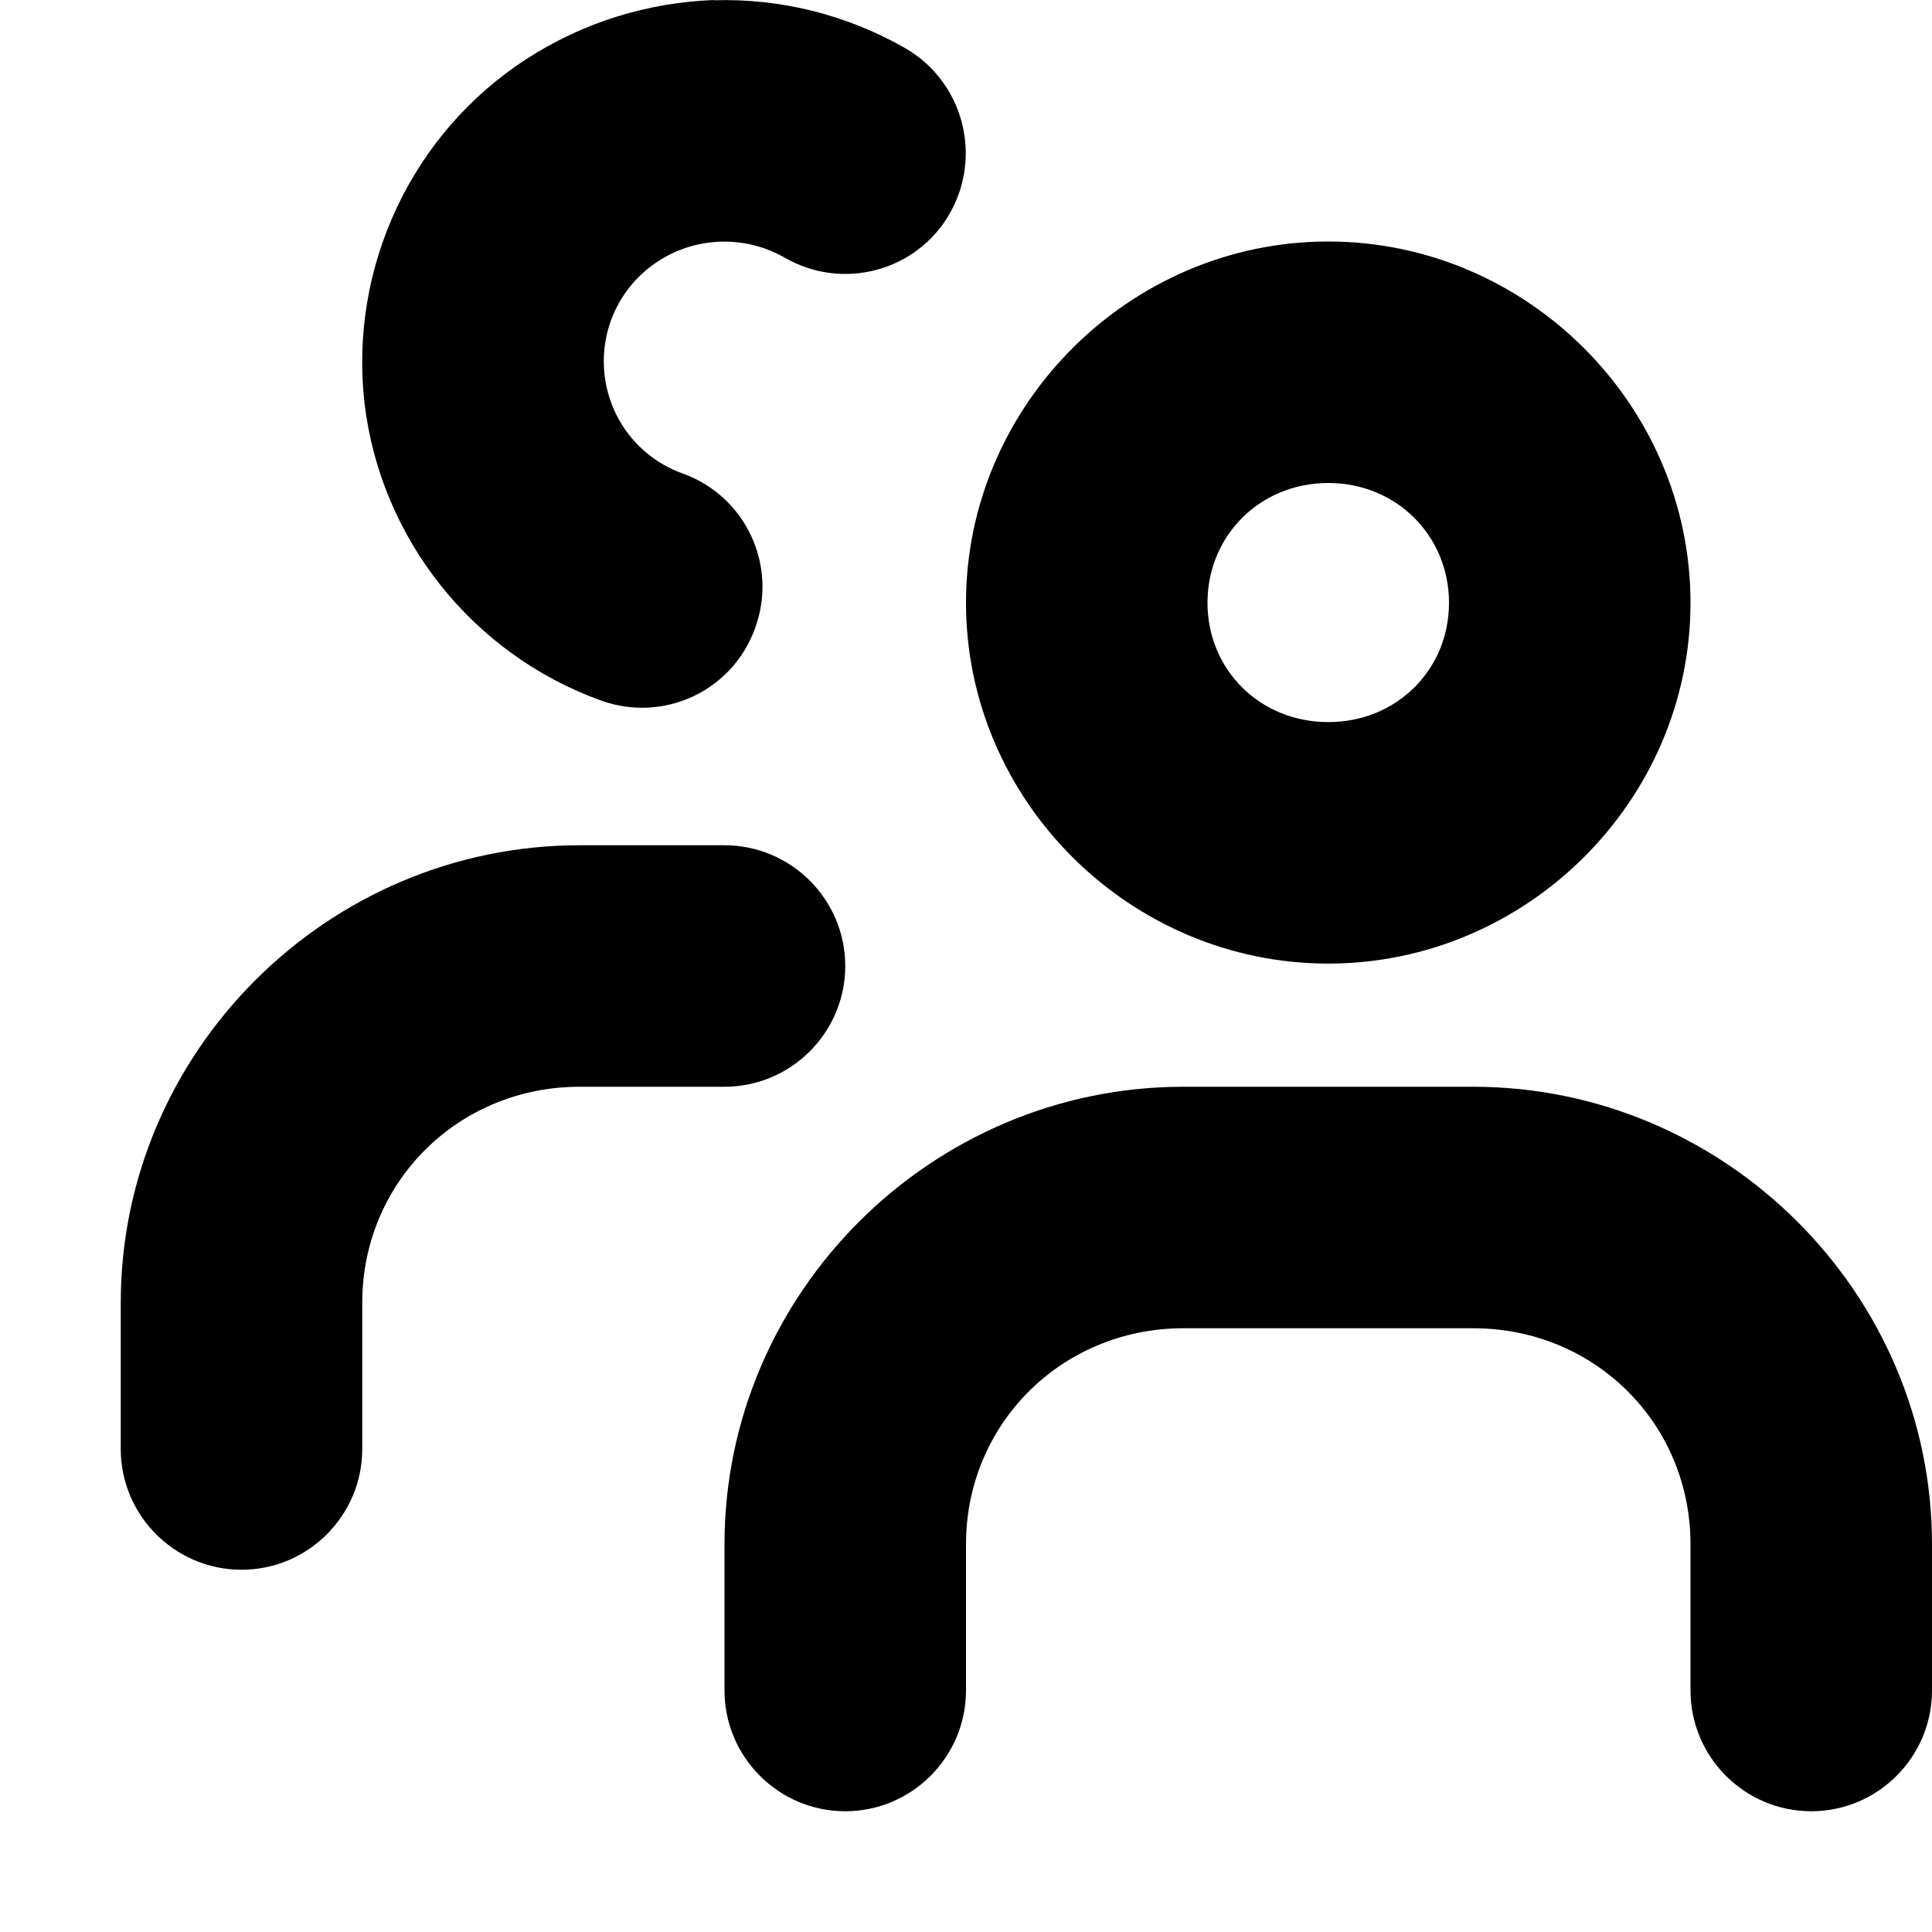
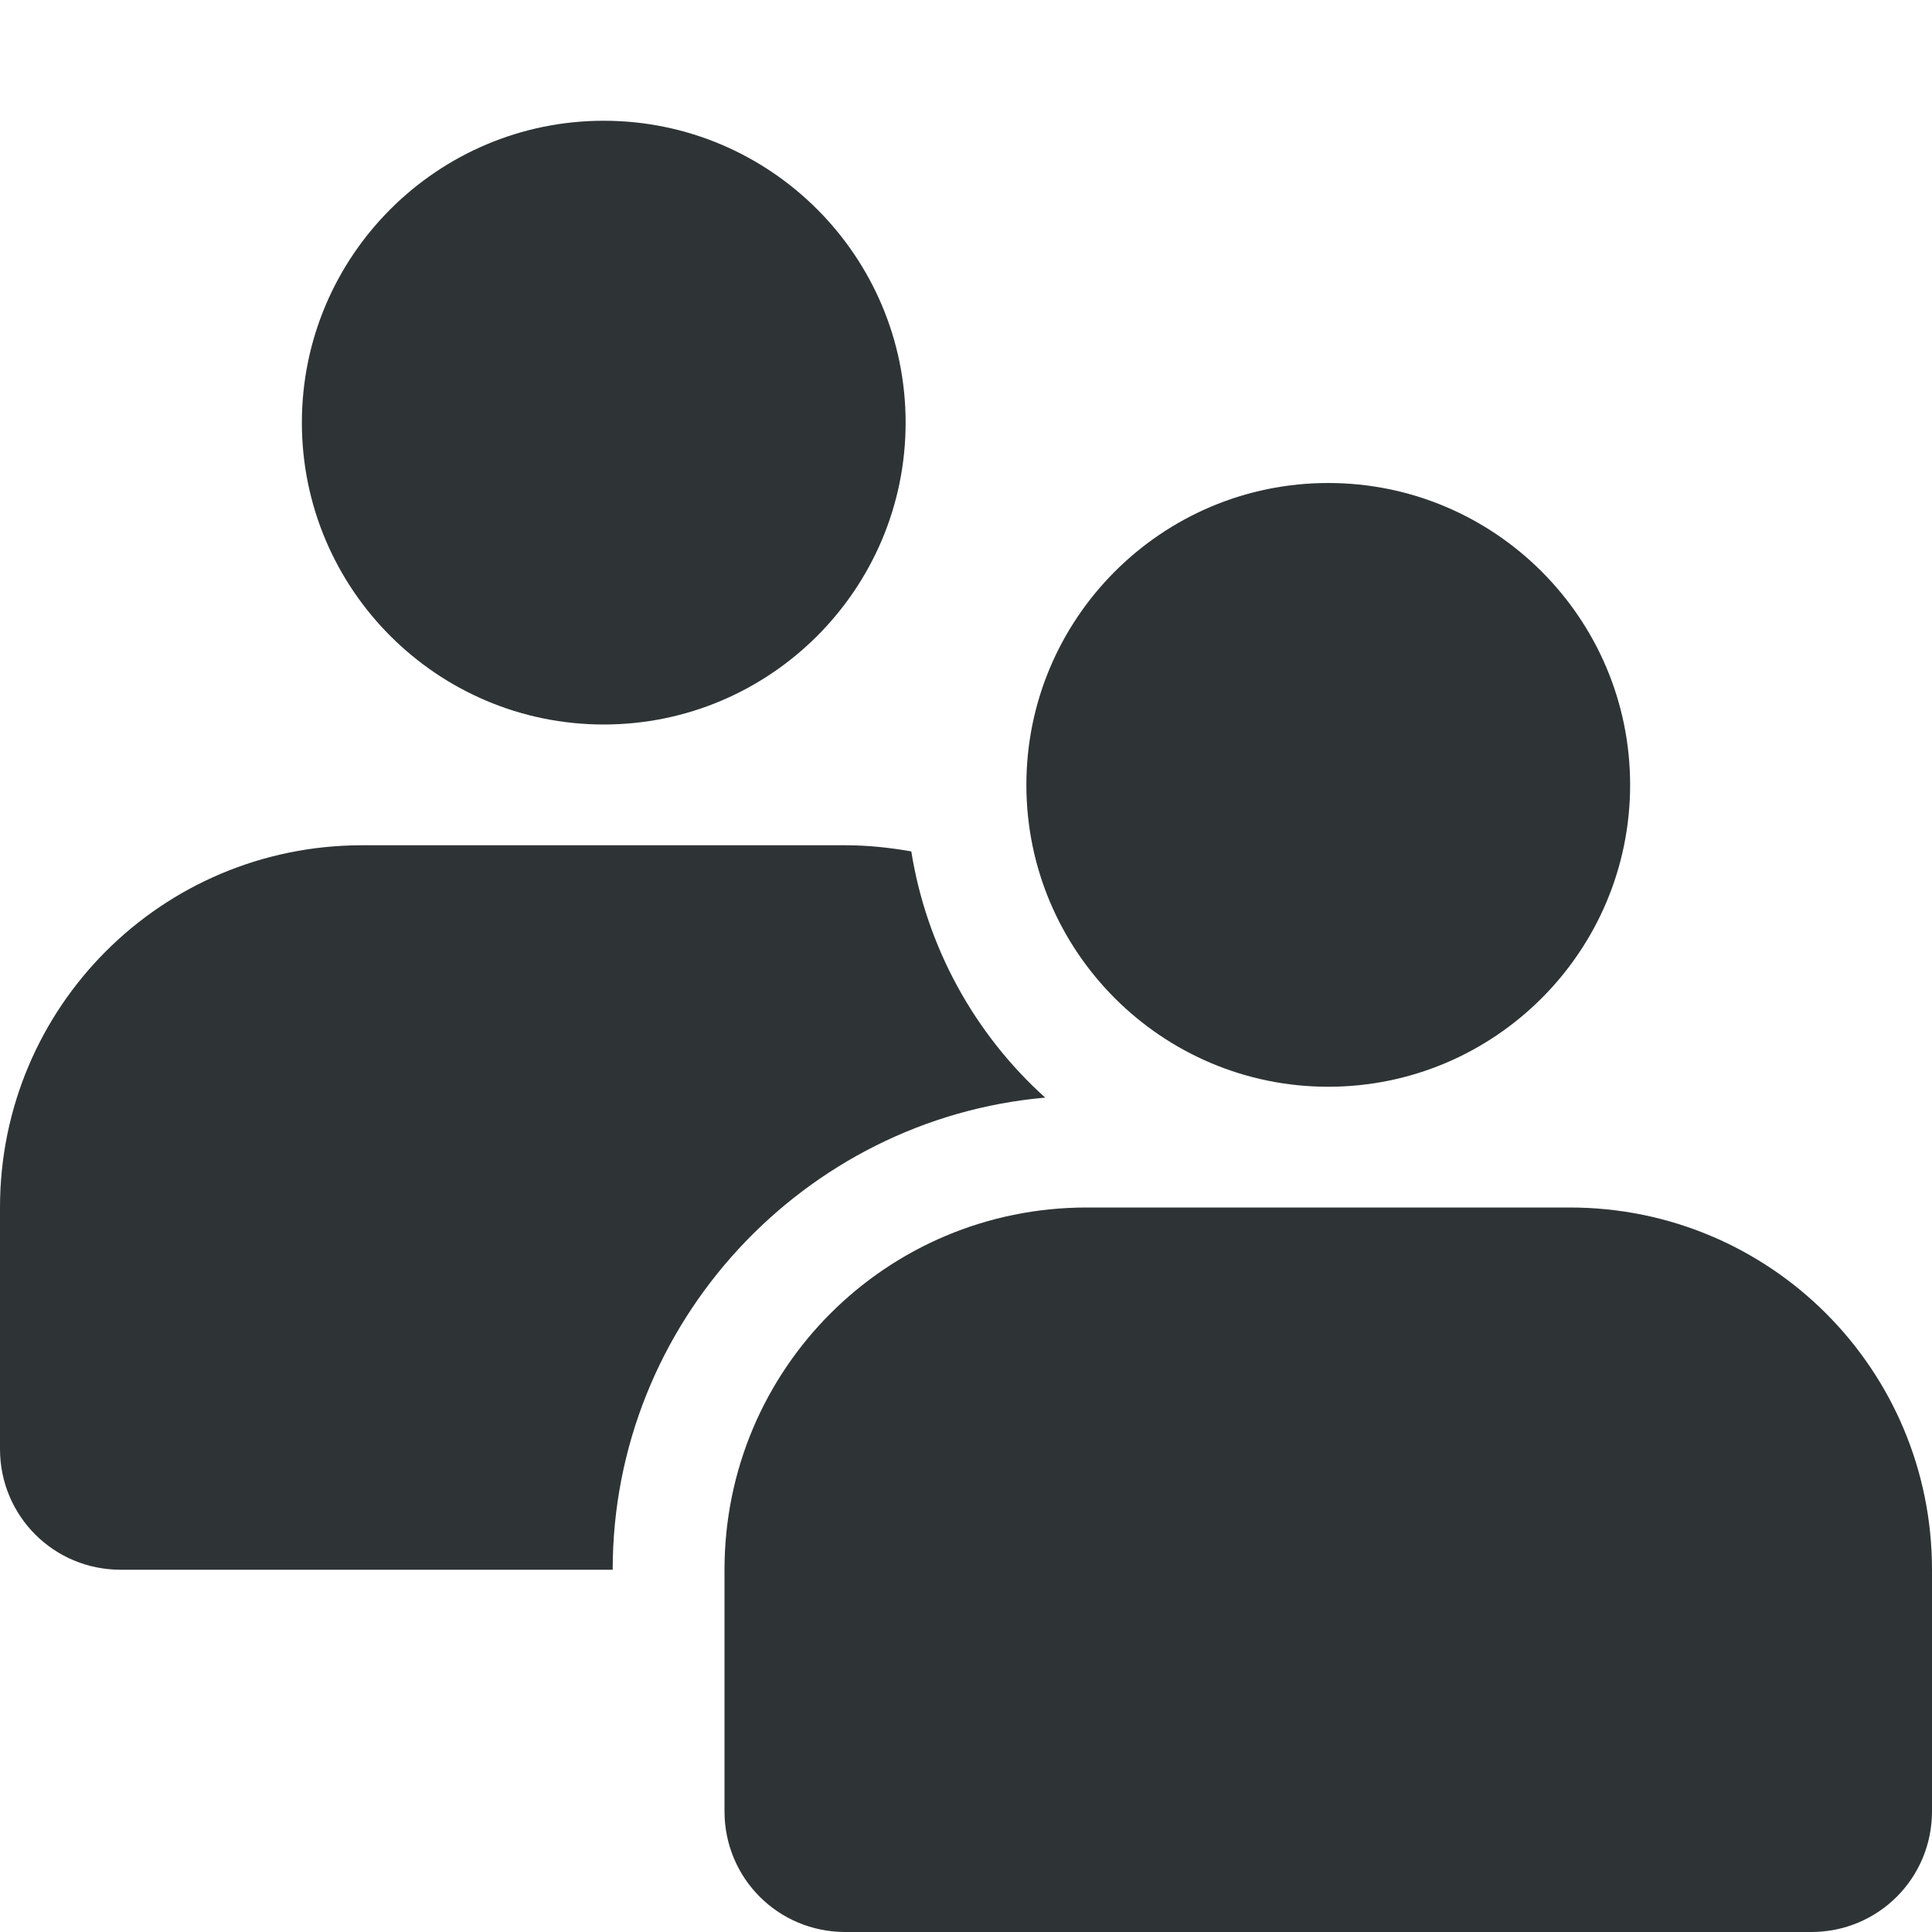
<svg xmlns="http://www.w3.org/2000/svg" height="16px" viewBox="0 0 16 16" width="16px">
-   <path d="m 5.914 0 c -0.547 0.02 -1.086 0.184 -1.559 0.492 c -0.949 0.617 -1.465 1.727 -1.336 2.848 c 0.133 1.121 0.895 2.078 1.957 2.461 c 0.52 0.188 1.09 -0.078 1.277 -0.598 c 0.191 -0.52 -0.078 -1.094 -0.598 -1.281 c -0.359 -0.129 -0.605 -0.445 -0.648 -0.816 c -0.043 -0.371 0.125 -0.734 0.441 -0.941 c 0.316 -0.207 0.723 -0.219 1.051 -0.031 c 0.48 0.277 1.094 0.113 1.367 -0.367 c 0.273 -0.48 0.109 -1.09 -0.367 -1.367 c -0.492 -0.281 -1.039 -0.414 -1.586 -0.398 z m 5.086 2 c -1.641 0 -3 1.352 -3 2.992 c 0 1.641 1.359 2.988 3 2.988 s 3 -1.348 3 -2.988 c 0 -1.641 -1.359 -2.992 -3 -2.992 z m 0 2 c 0.566 0 1 0.438 1 0.992 c 0 0.555 -0.434 0.988 -1 0.988 s -1 -0.434 -1 -0.988 c 0 -0.555 0.434 -0.992 1 -0.992 z m -6.199 3 c -2.086 0 -3.801 1.707 -3.801 3.789 v 1.211 c 0 0.551 0.449 1 1 1 s 1 -0.449 1 -1 v -1.211 c 0 -0.996 0.793 -1.789 1.801 -1.789 h 1.199 c 0.551 0 1 -0.449 1 -1 s -0.449 -1 -1 -1 z m 5 2 c -2.086 0 -3.801 1.707 -3.801 3.789 v 1.211 c 0 0.551 0.449 1 1 1 s 1 -0.449 1 -1 v -1.211 c 0 -0.996 0.793 -1.789 1.801 -1.789 h 2.398 c 1.012 0 1.801 0.793 1.801 1.789 v 1.211 c 0 0.551 0.449 1 1 1 s 1 -0.449 1 -1 v -1.211 c 0 -2.082 -1.715 -3.789 -3.801 -3.789 z m 0 0" />
+   <path d="m 5 1 c -1.379 0 -2.5 1.121 -2.5 2.5 s 1.121 2.5 2.5 2.5 s 2.5 -1.121 2.5 -2.5 s -1.121 -2.5 -2.5 -2.5 z m 6 3 c -1.379 0 -2.5 1.121 -2.5 2.5 s 1.121 2.5 2.5 2.5 s 2.5 -1.121 2.5 -2.5 s -1.121 -2.5 -2.5 -2.5 z m -8 3 c -1.66 0 -3 1.34 -3 3 v 2 c 0 0.555 0.445 1 1 1 h 4.074 c 0 -2.043 1.582 -3.734 3.582 -3.91 c -0.59 -0.531 -0.984 -1.254 -1.109 -2.039 c -0.176 -0.031 -0.359 -0.051 -0.547 -0.051 z m 6 3 c -1.66 0 -3 1.34 -3 3 v 2 c 0 0.555 0.445 1 1 1 h 8 c 0.555 0 1 -0.445 1 -1 v -2 c 0 -1.66 -1.34 -3 -3 -3 z m 0 0" fill="#2e3436" />
</svg>
